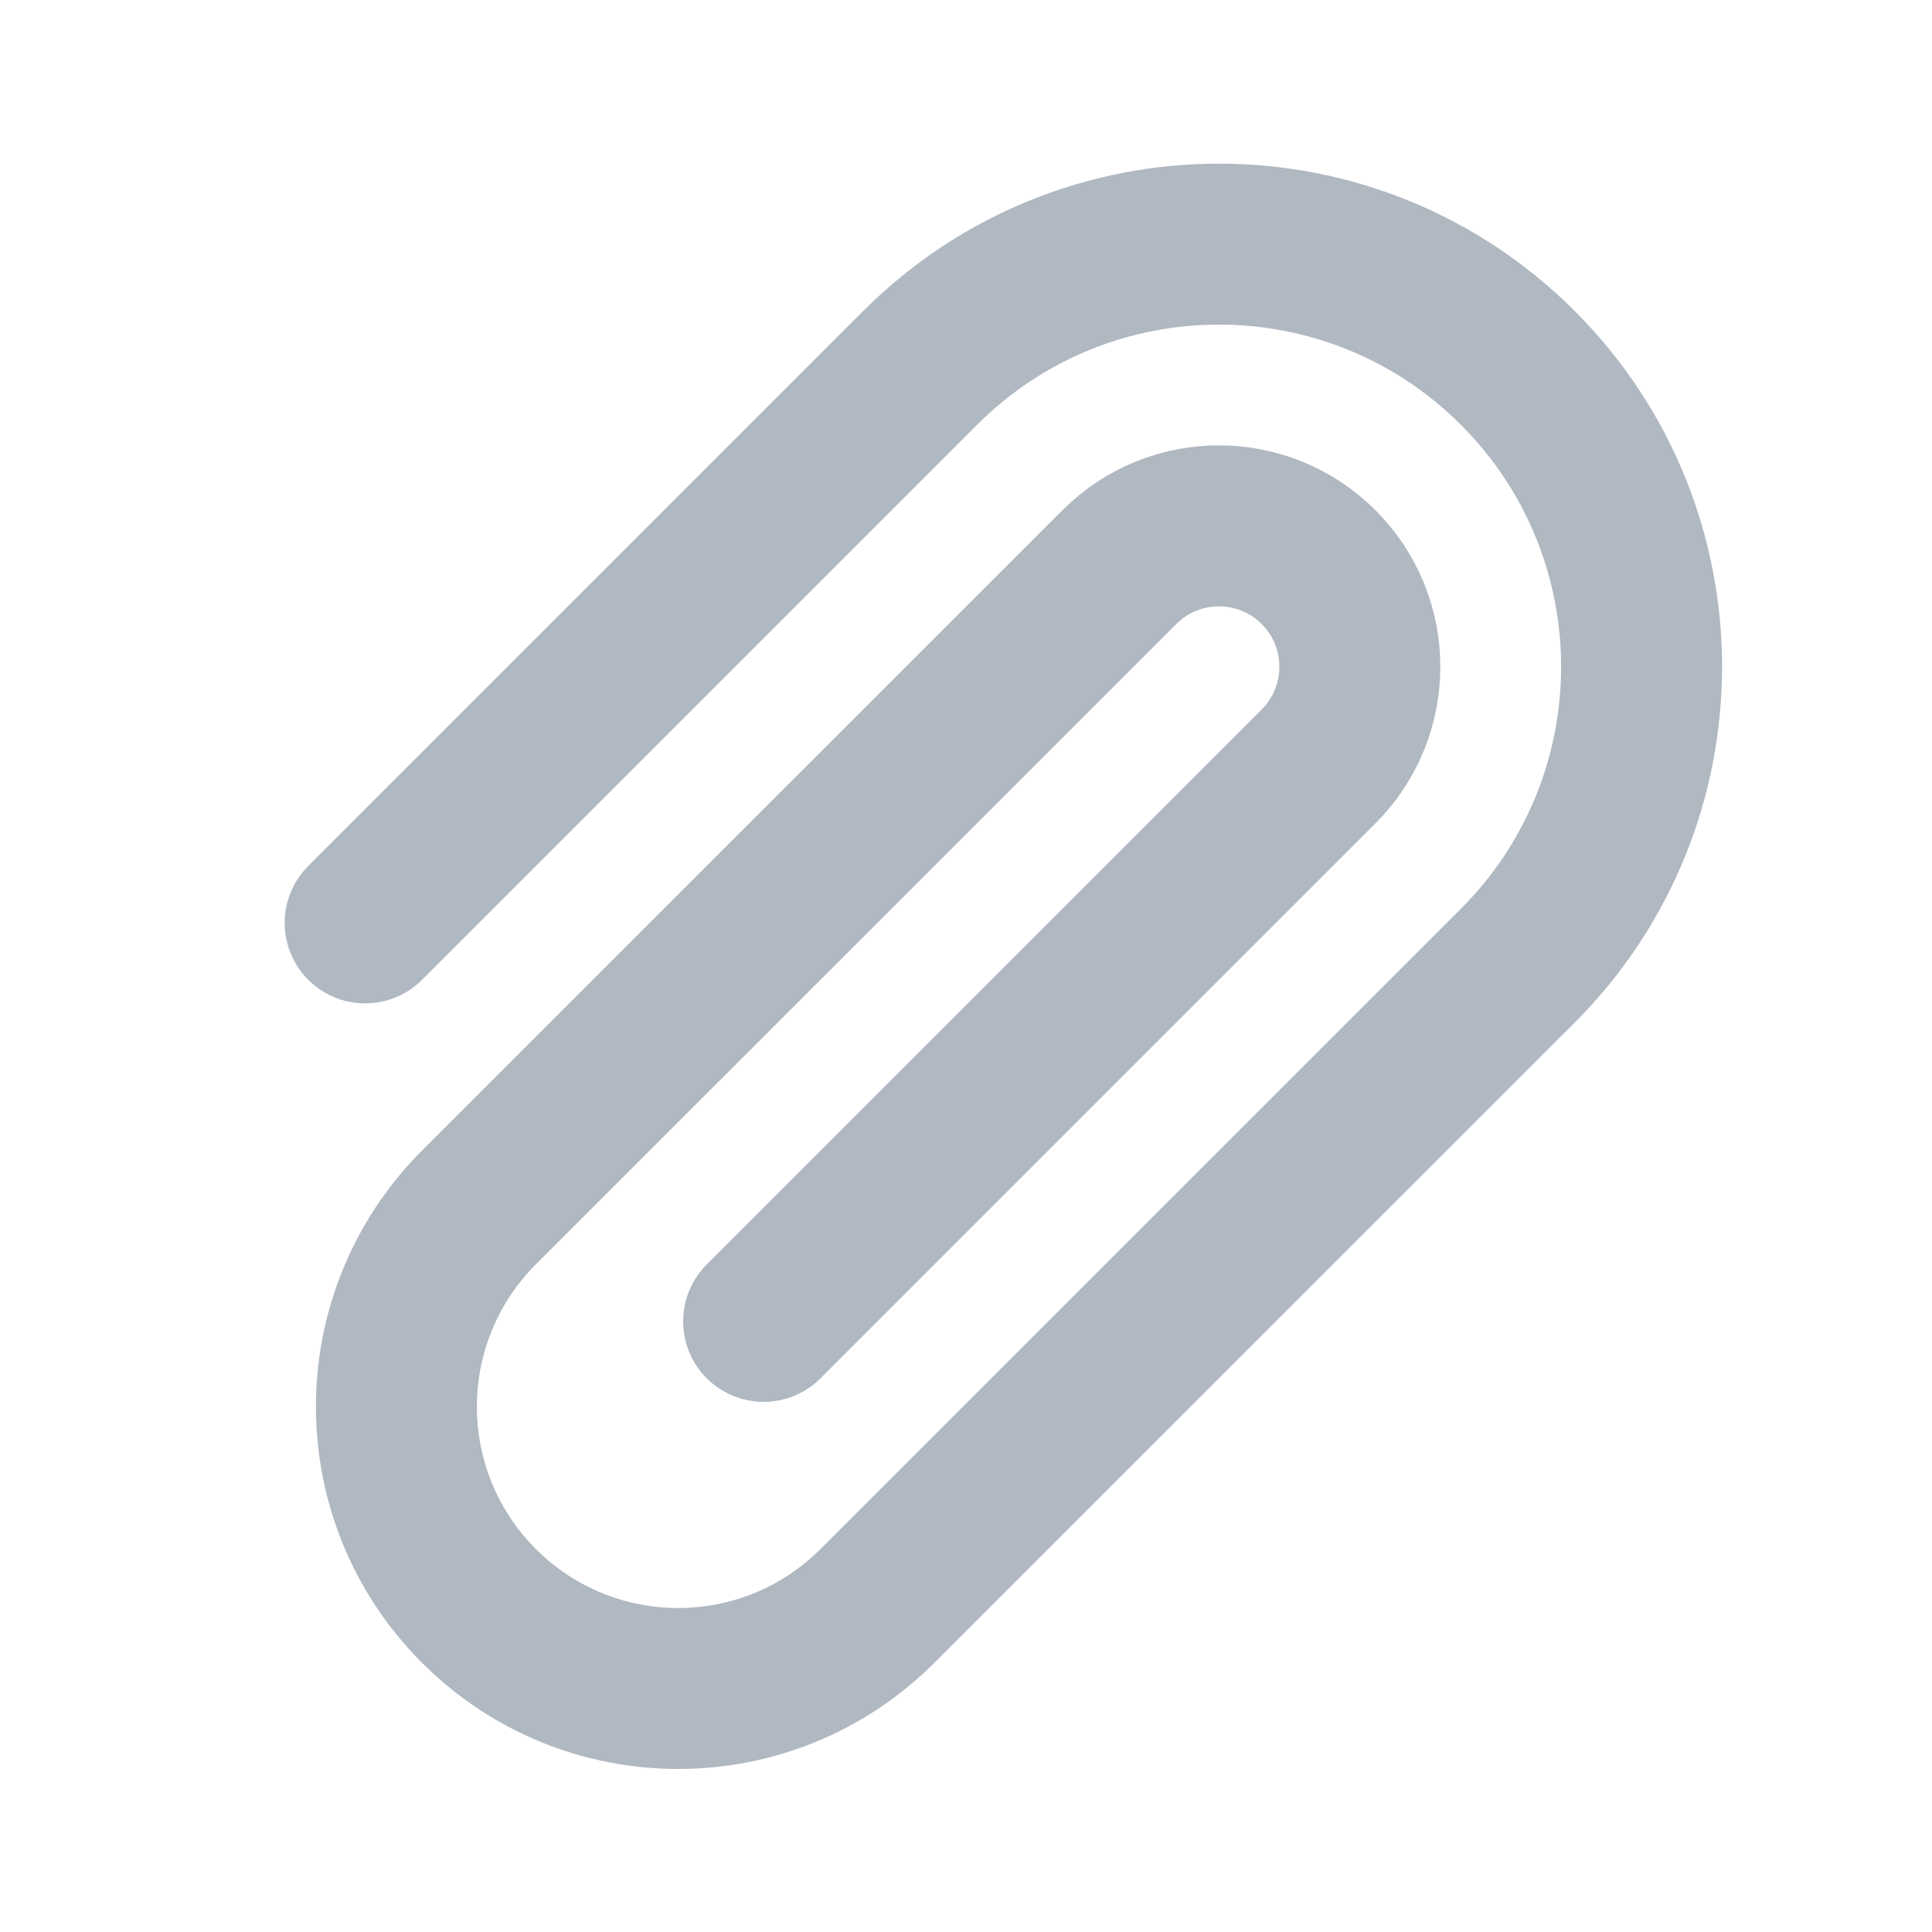
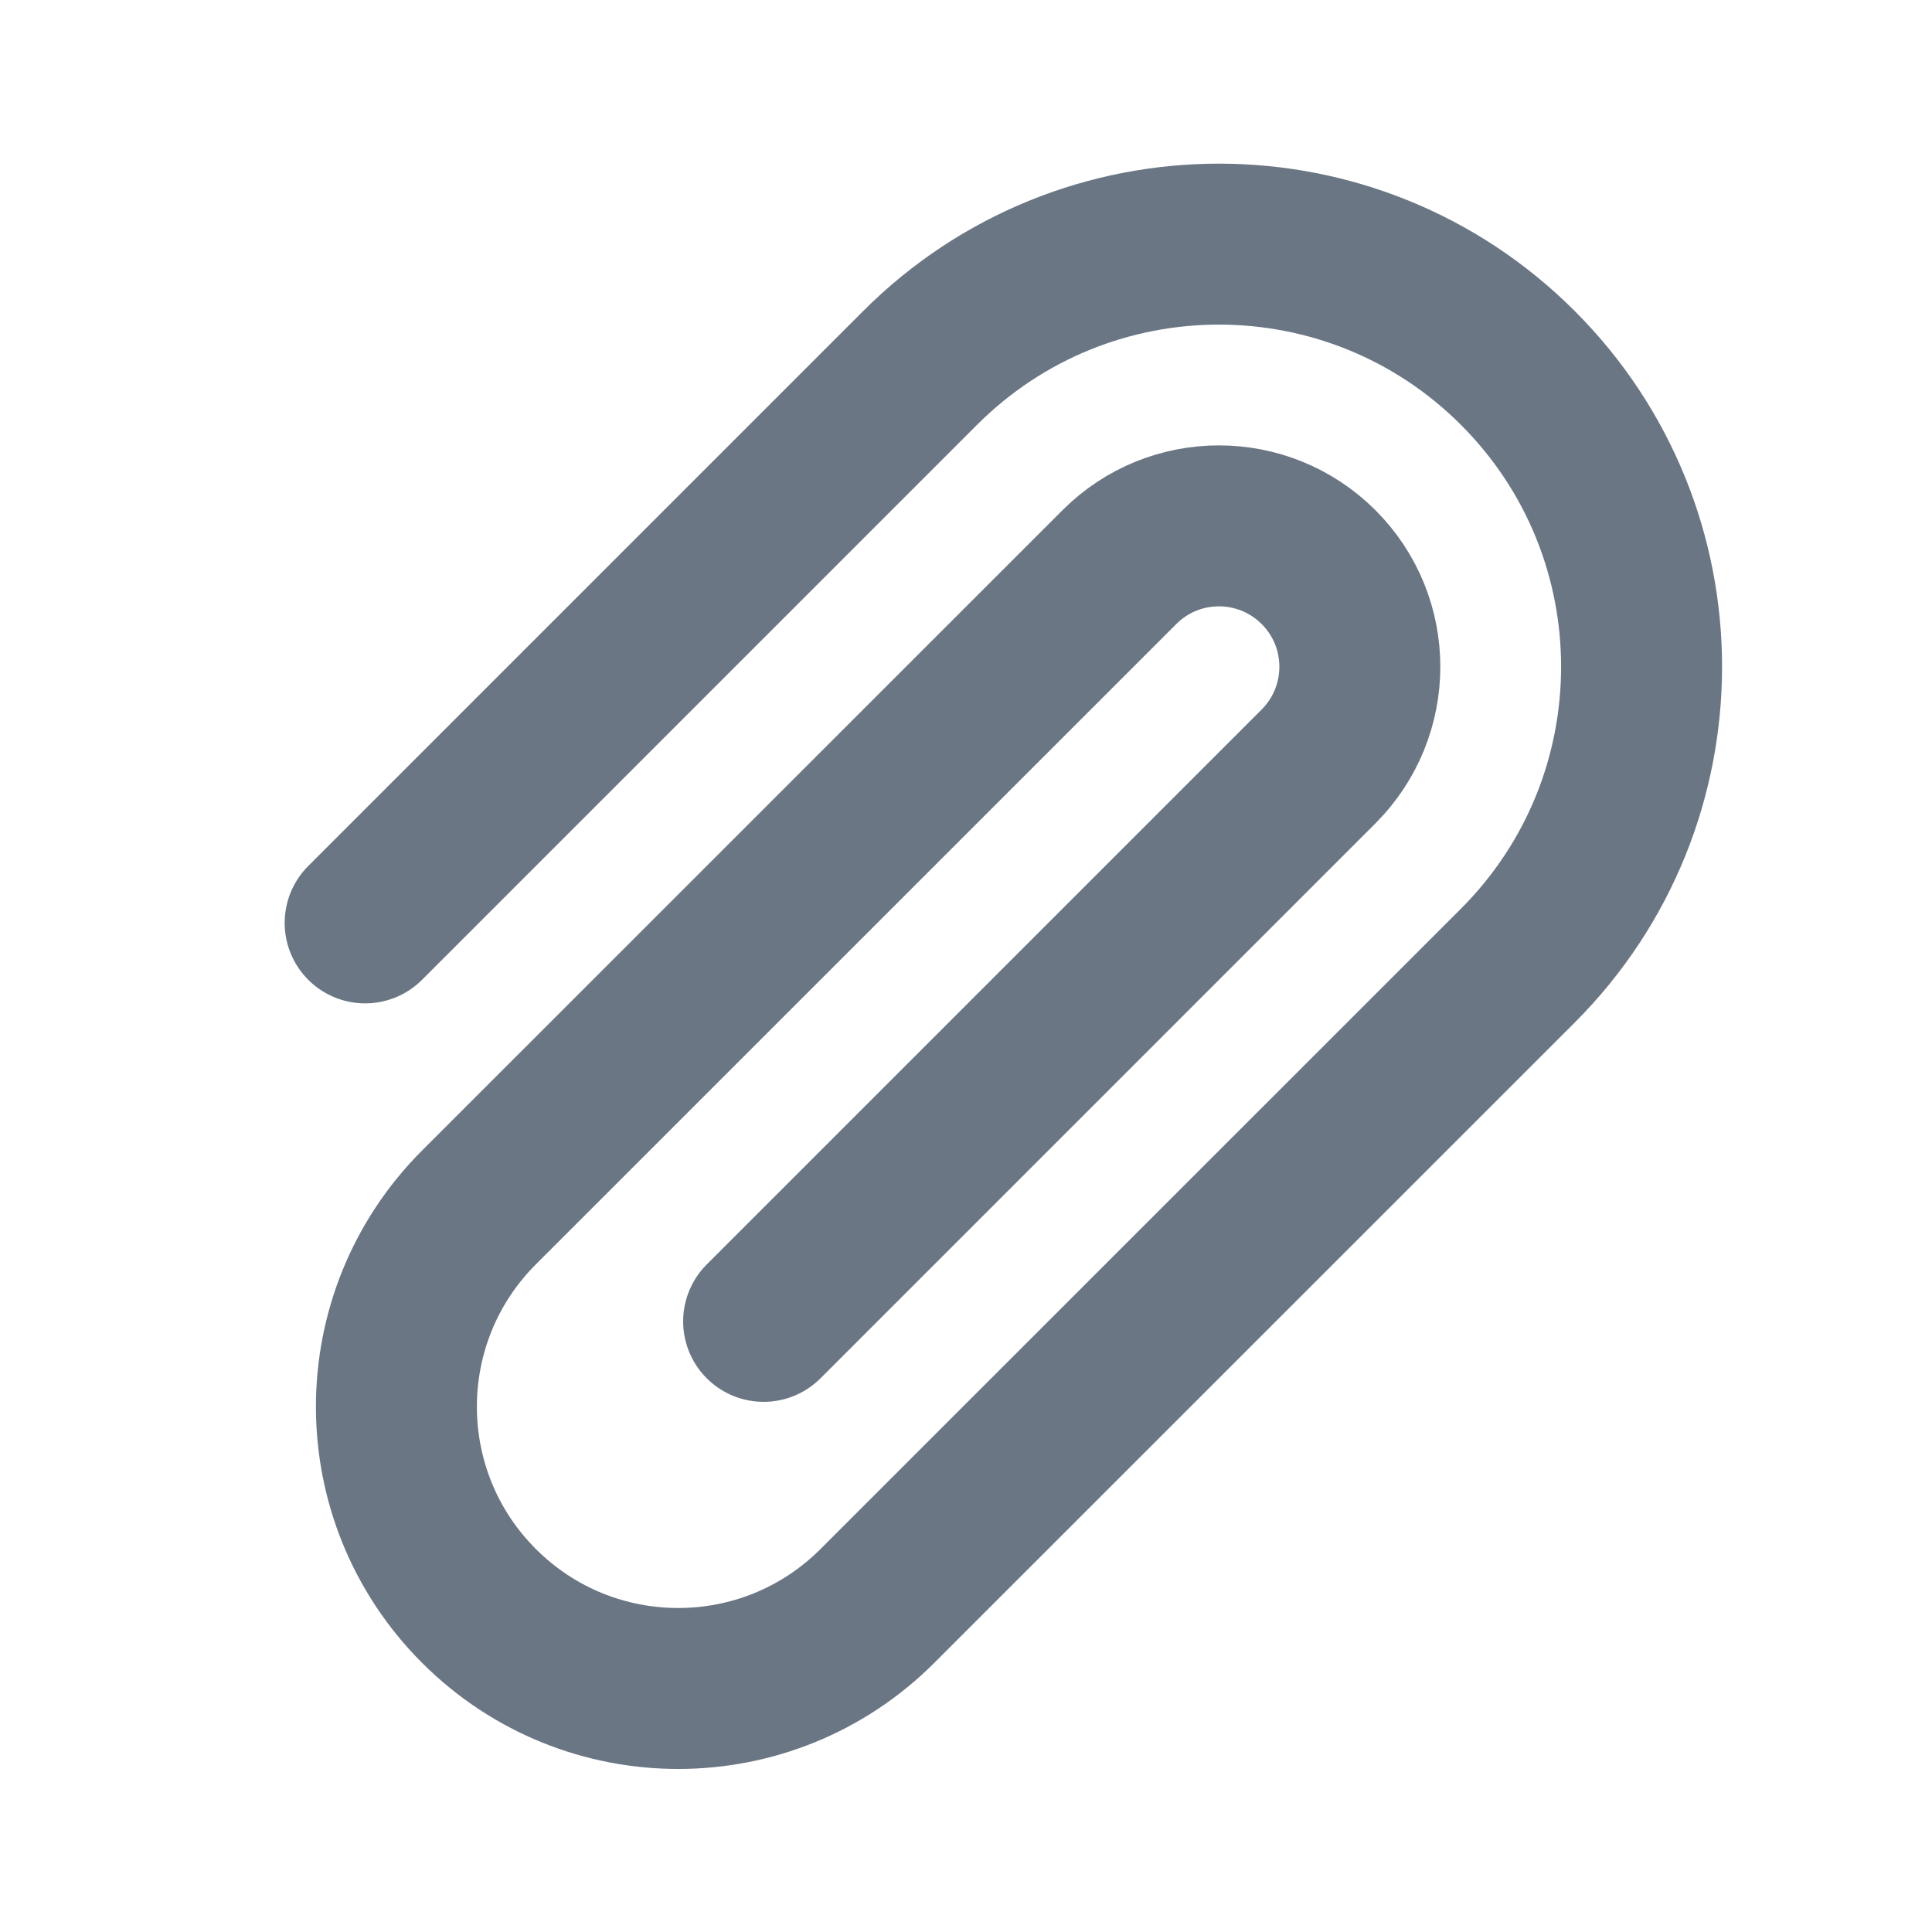
- <svg xmlns="http://www.w3.org/2000/svg" preserveAspectRatio="none" width="100%" height="100%" overflow="visible" style="display: block;" viewBox="0 0 16 16" fill="none">
-   <g id="Icon/Clip/-/-">
-     <path id="Vector" d="M3.024 7.643L7.62 3.047C8.987 1.68 11.203 1.68 12.57 3.047C13.937 4.414 13.936 6.63 12.57 7.997L7.266 13.3C6.355 14.211 4.878 14.211 3.967 13.3C3.055 12.389 3.055 10.912 3.966 10L9.27 4.697C9.725 4.241 10.464 4.241 10.92 4.697C11.376 5.153 11.375 5.891 10.92 6.347L6.324 10.943" stroke="#B0B8C1" stroke-width="1.333" stroke-linecap="round" stroke-linejoin="round" />
+ <svg xmlns="http://www.w3.org/2000/svg" preserveAspectRatio="xMidYMid meet" width="100%" height="100%" overflow="visible" style="display: block;" viewBox="0 0 16 16" fill="none">
+   <g id="Icon">
+     <path id="Vector" d="M3.024 7.643L7.62 3.047C8.987 1.68 11.203 1.68 12.57 3.047C13.937 4.414 13.936 6.63 12.57 7.997L7.266 13.3C6.355 14.211 4.878 14.211 3.967 13.3C3.055 12.389 3.055 10.912 3.966 10L9.27 4.697C9.725 4.241 10.464 4.241 10.92 4.697C11.376 5.153 11.375 5.891 10.92 6.347L6.324 10.943" stroke="#6B7684" stroke-width="1.333" stroke-linecap="round" stroke-linejoin="round" />
  </g>
</svg>
